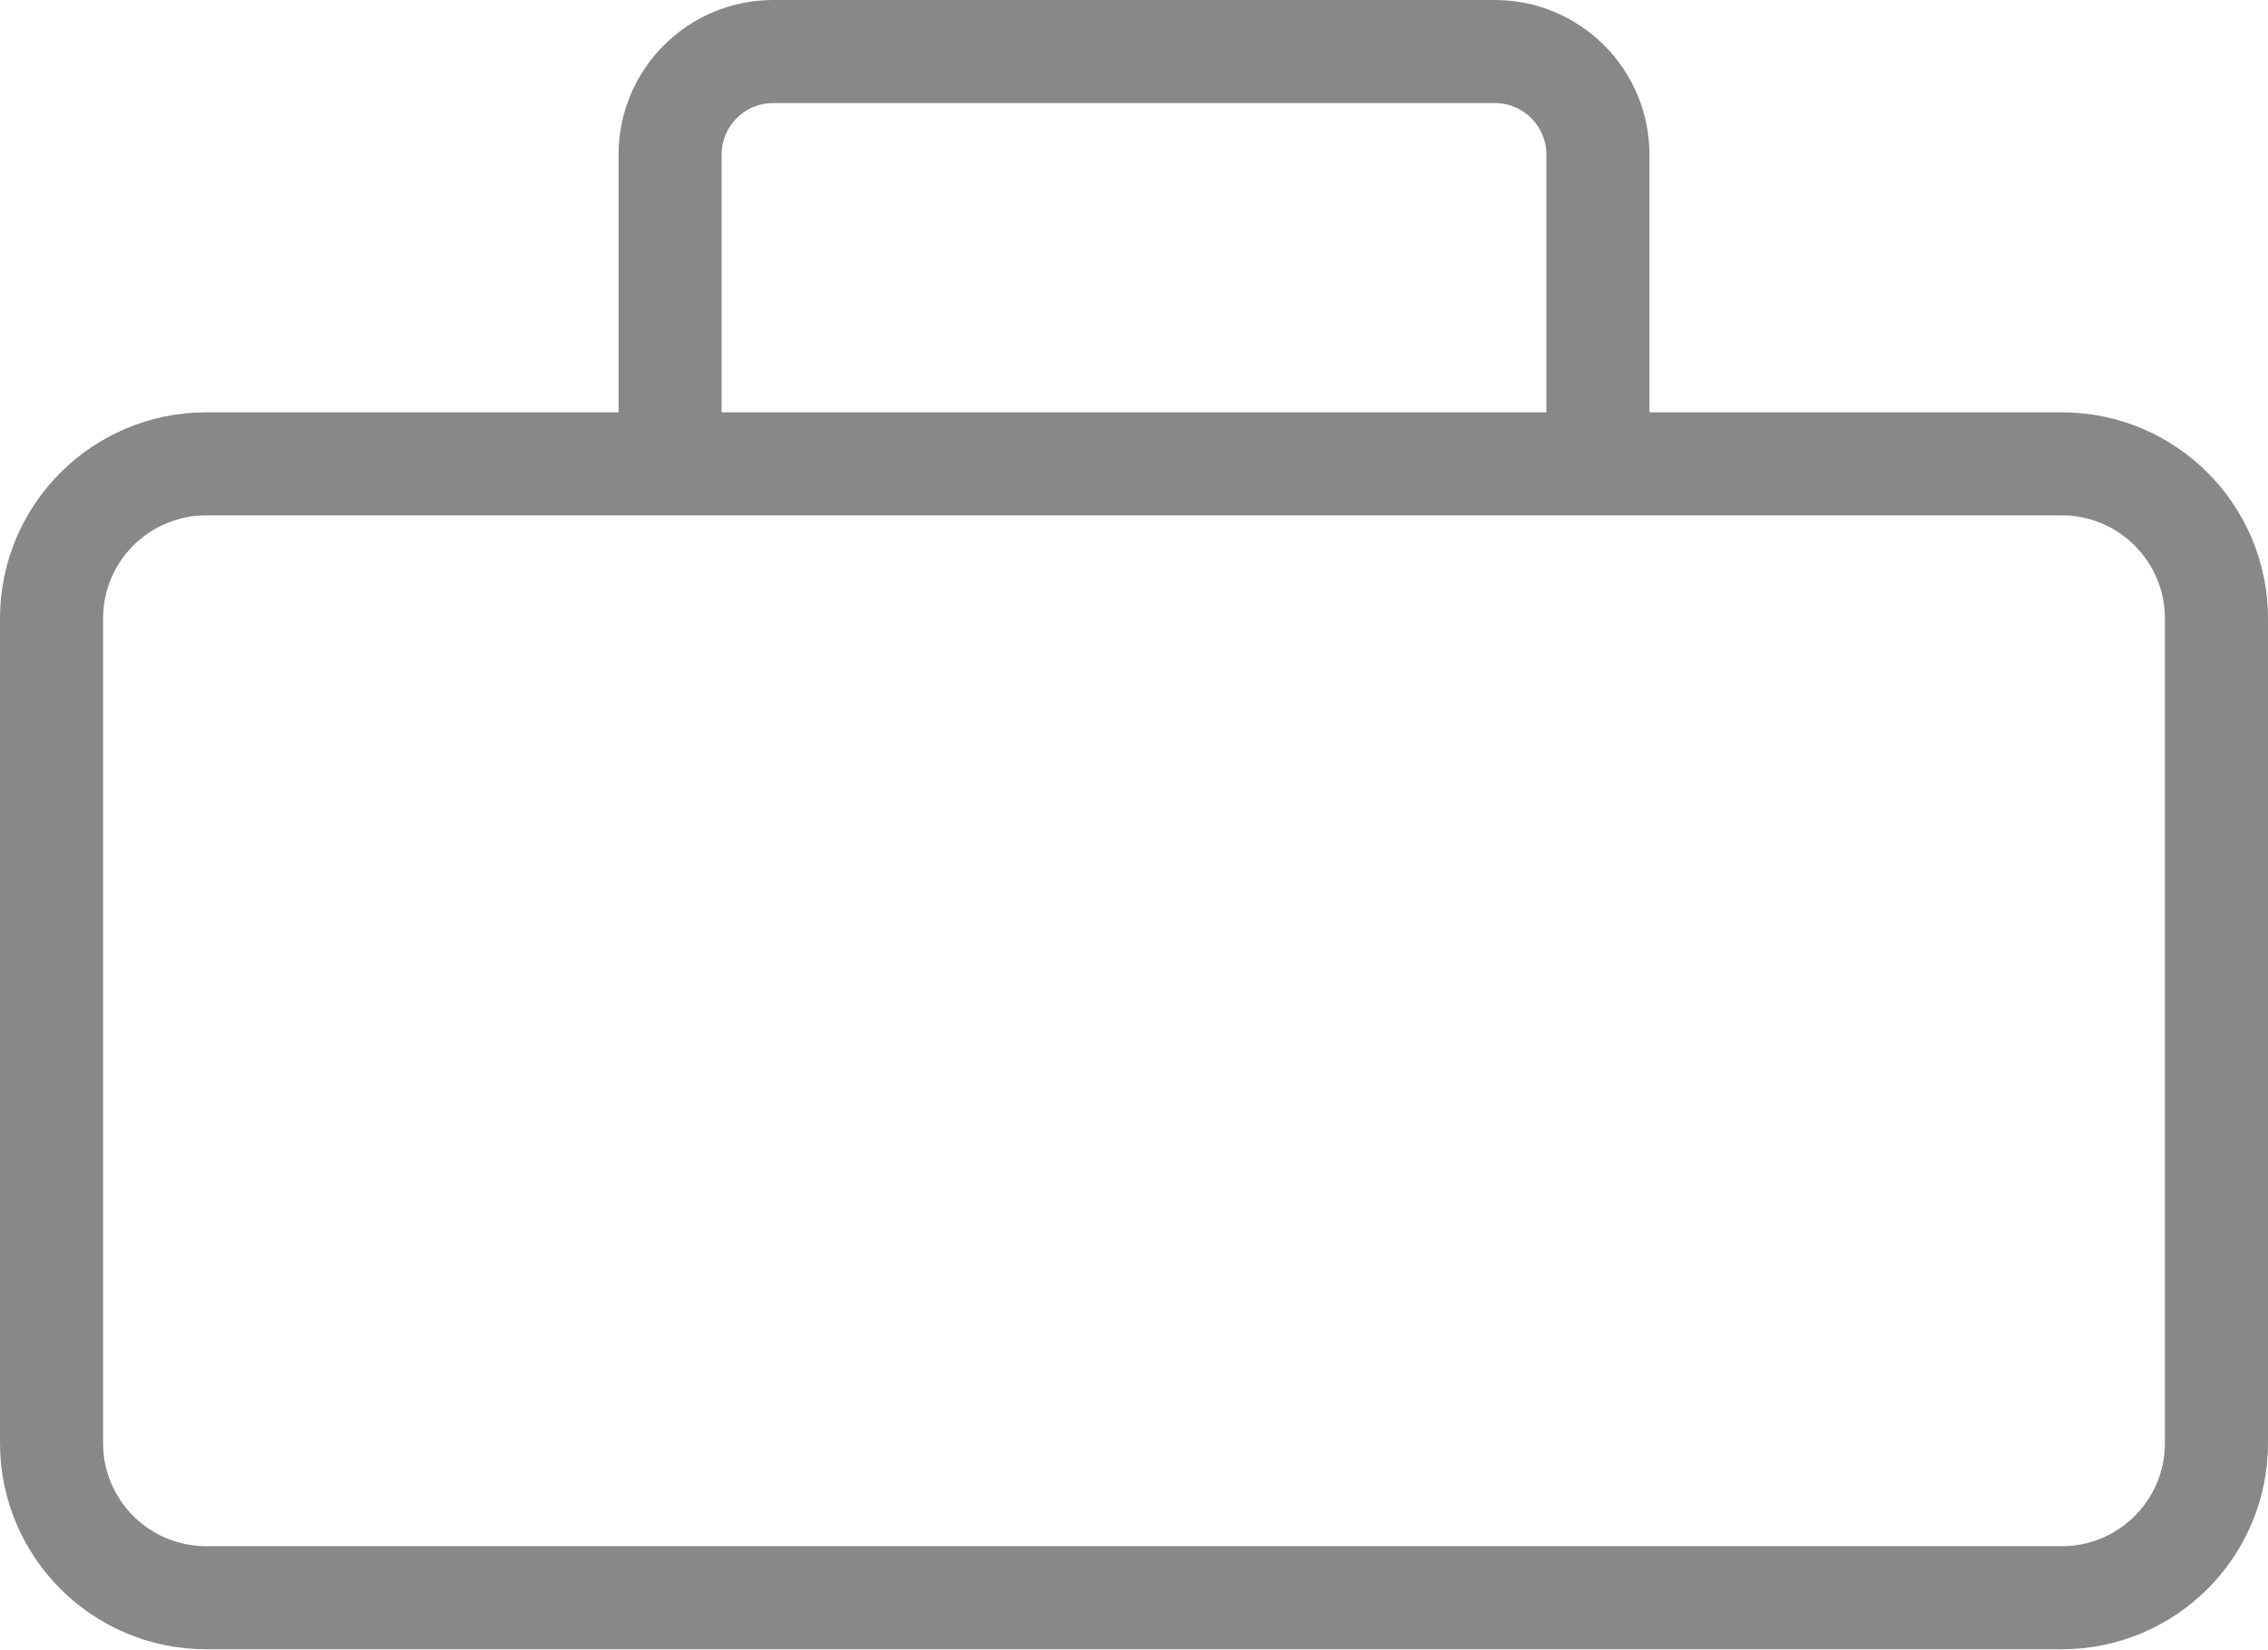
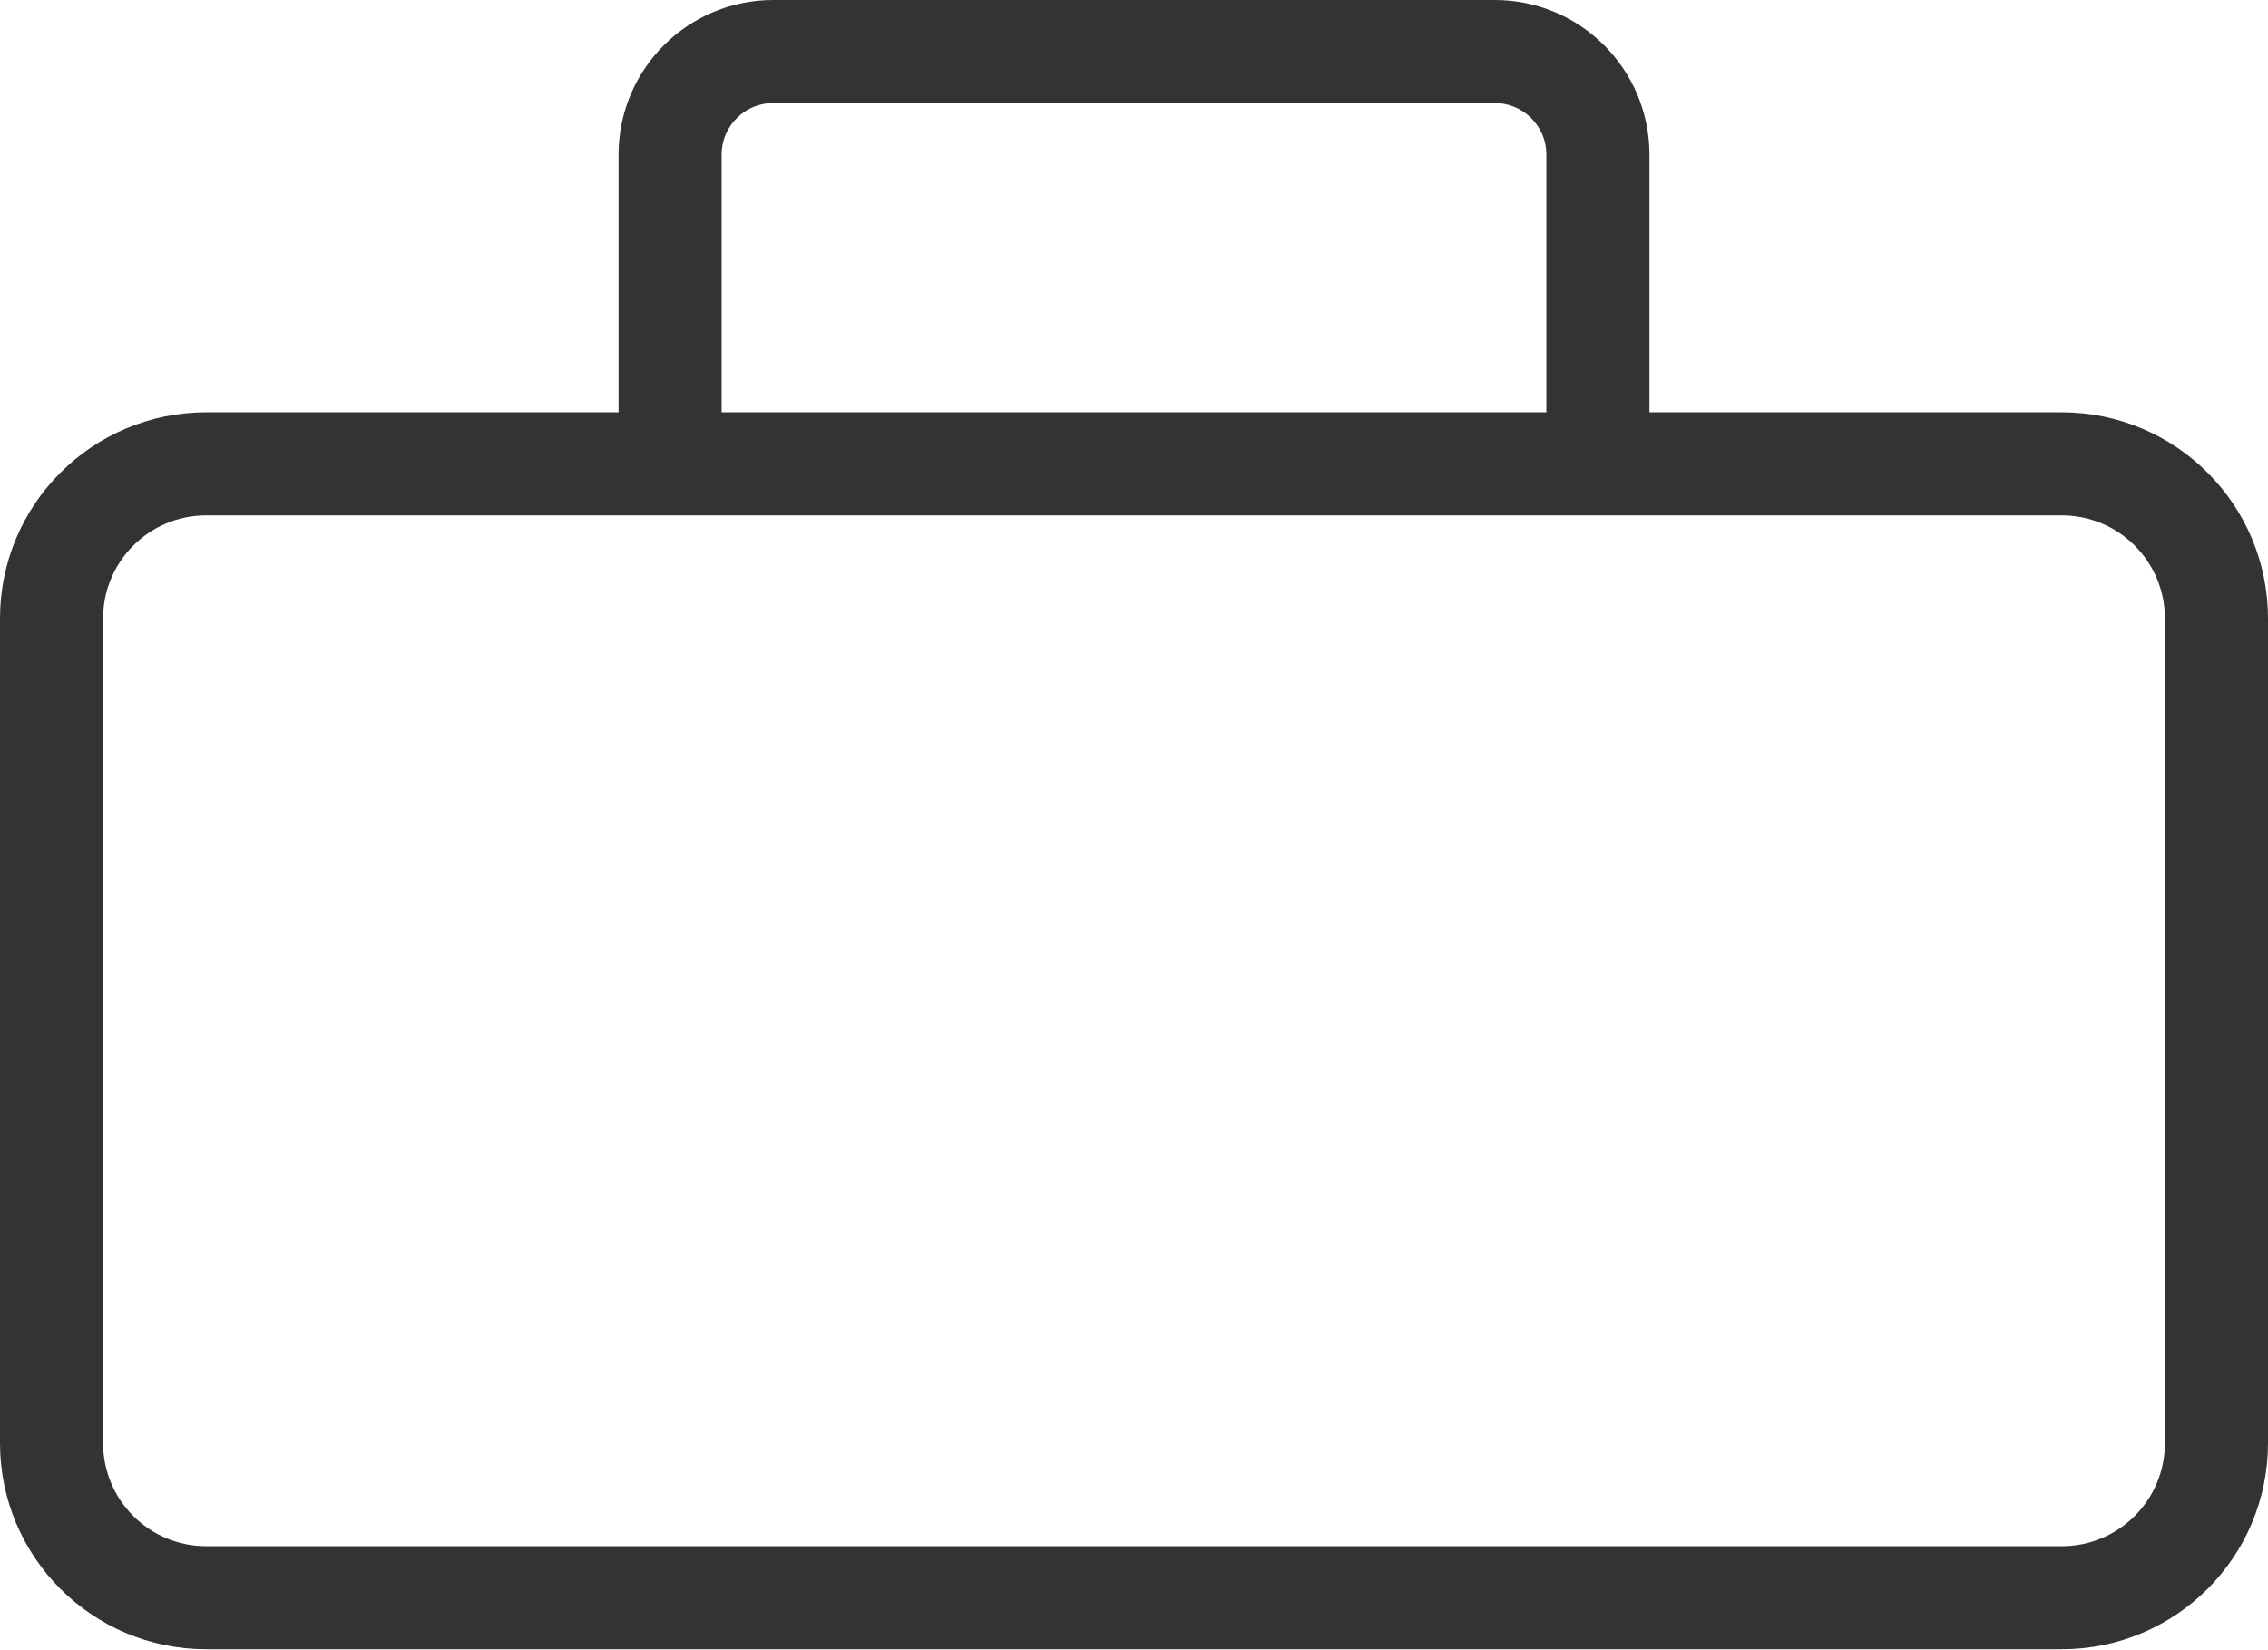
<svg xmlns="http://www.w3.org/2000/svg" width="22" height="16" viewBox="0 0 22 16" fill="none">
-   <rect x="0.5" y="4.5" width="21" height="11" rx="1.5" stroke="#888888" />
-   <path d="M6.5 4.5V1.5C6.5 0.948 6.948 0.5 7.5 0.5H14.5C15.052 0.5 15.5 0.948 15.5 1.5V4.5" stroke="#888888" />
+   <rect x="0.5" y="4.5" width="21" height="11" rx="1.5" stroke="#333333" />
+   <path d="M6.5 4.5V1.5C6.5 0.948 6.948 0.5 7.5 0.5H14.5C15.052 0.5 15.5 0.948 15.5 1.5V4.5" stroke="#333333" />
</svg>
